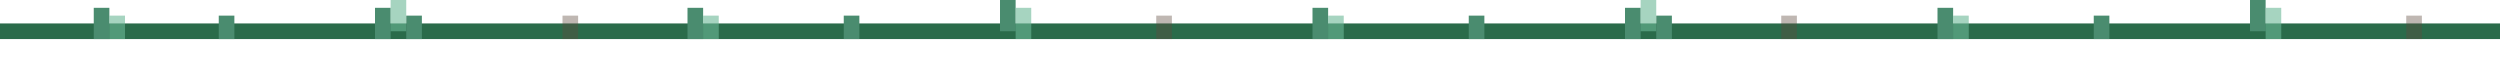
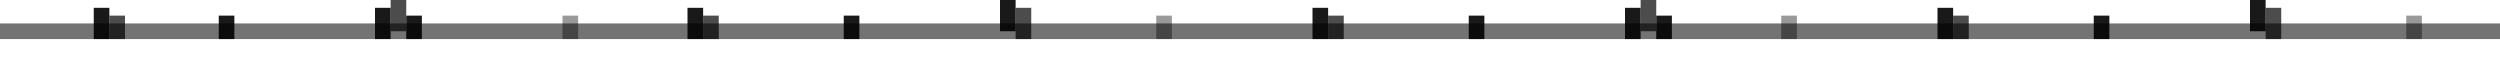
<svg xmlns="http://www.w3.org/2000/svg" viewBox="0 0 320 8" width="320" height="8" preserveAspectRatio="none">
  <style>
-     .g1 { fill: #4a8c6f; }
-     .g2 { fill: #6bb896; opacity: 0.6; }
-     .g3 { fill: #2a6b4a; }
-     .e { fill: #5e4b3e; opacity: 0.4; }
+     .base { fill: #000; opacity: 0.55; }
+     .tall { fill: #000; opacity: 0.90; }
+     .med  { fill: #000; opacity: 0.70; }
+     .low  { fill: #000; opacity: 0.40; }
  </style>
-   <rect class="g3" x="0" y="3" width="320" height="2" />
-   <rect class="g1" x="12" y="1" width="2" height="4" />
-   <rect class="g2" x="14" y="2" width="2" height="3" />
-   <rect class="g1" x="28" y="2" width="2" height="3" />
-   <rect class="g1" x="48" y="1" width="2" height="4" />
-   <rect class="g2" x="50" y="0" width="2" height="4" />
-   <rect class="g1" x="52" y="2" width="2" height="3" />
-   <rect class="e" x="72" y="2" width="2" height="3" />
-   <rect class="g1" x="88" y="1" width="2" height="4" />
-   <rect class="g2" x="90" y="2" width="2" height="3" />
-   <rect class="g1" x="108" y="2" width="2" height="3" />
-   <rect class="g1" x="128" y="0" width="2" height="4" />
-   <rect class="g2" x="130" y="1" width="2" height="4" />
-   <rect class="e" x="148" y="2" width="2" height="3" />
-   <rect class="g1" x="168" y="1" width="2" height="4" />
-   <rect class="g2" x="170" y="2" width="2" height="3" />
-   <rect class="g1" x="188" y="2" width="2" height="3" />
-   <rect class="g1" x="208" y="1" width="2" height="4" />
-   <rect class="g2" x="210" y="0" width="2" height="4" />
-   <rect class="g1" x="212" y="2" width="2" height="3" />
-   <rect class="e" x="228" y="2" width="2" height="3" />
-   <rect class="g1" x="248" y="1" width="2" height="4" />
-   <rect class="g2" x="250" y="2" width="2" height="3" />
-   <rect class="g1" x="268" y="2" width="2" height="3" />
-   <rect class="g1" x="288" y="0" width="2" height="4" />
-   <rect class="g2" x="290" y="1" width="2" height="4" />
-   <rect class="e" x="308" y="2" width="2" height="3" />
+   <rect class="base" x="0" y="3" width="320" height="2" />
+   <rect class="tall" x="12" y="1" width="2" height="4" />
+   <rect class="med" x="14" y="2" width="2" height="3" />
+   <rect class="tall" x="28" y="2" width="2" height="3" />
+   <rect class="tall" x="48" y="1" width="2" height="4" />
+   <rect class="med" x="50" y="0" width="2" height="4" />
+   <rect class="tall" x="52" y="2" width="2" height="3" />
+   <rect class="low" x="72" y="2" width="2" height="3" />
+   <rect class="tall" x="88" y="1" width="2" height="4" />
+   <rect class="med" x="90" y="2" width="2" height="3" />
+   <rect class="tall" x="108" y="2" width="2" height="3" />
+   <rect class="tall" x="128" y="0" width="2" height="4" />
+   <rect class="med" x="130" y="1" width="2" height="4" />
+   <rect class="low" x="148" y="2" width="2" height="3" />
+   <rect class="tall" x="168" y="1" width="2" height="4" />
+   <rect class="med" x="170" y="2" width="2" height="3" />
+   <rect class="tall" x="188" y="2" width="2" height="3" />
+   <rect class="tall" x="208" y="1" width="2" height="4" />
+   <rect class="med" x="210" y="0" width="2" height="4" />
+   <rect class="tall" x="212" y="2" width="2" height="3" />
+   <rect class="low" x="228" y="2" width="2" height="3" />
+   <rect class="tall" x="248" y="1" width="2" height="4" />
+   <rect class="med" x="250" y="2" width="2" height="3" />
+   <rect class="tall" x="268" y="2" width="2" height="3" />
+   <rect class="tall" x="288" y="0" width="2" height="4" />
+   <rect class="med" x="290" y="1" width="2" height="4" />
+   <rect class="low" x="308" y="2" width="2" height="3" />
</svg>
